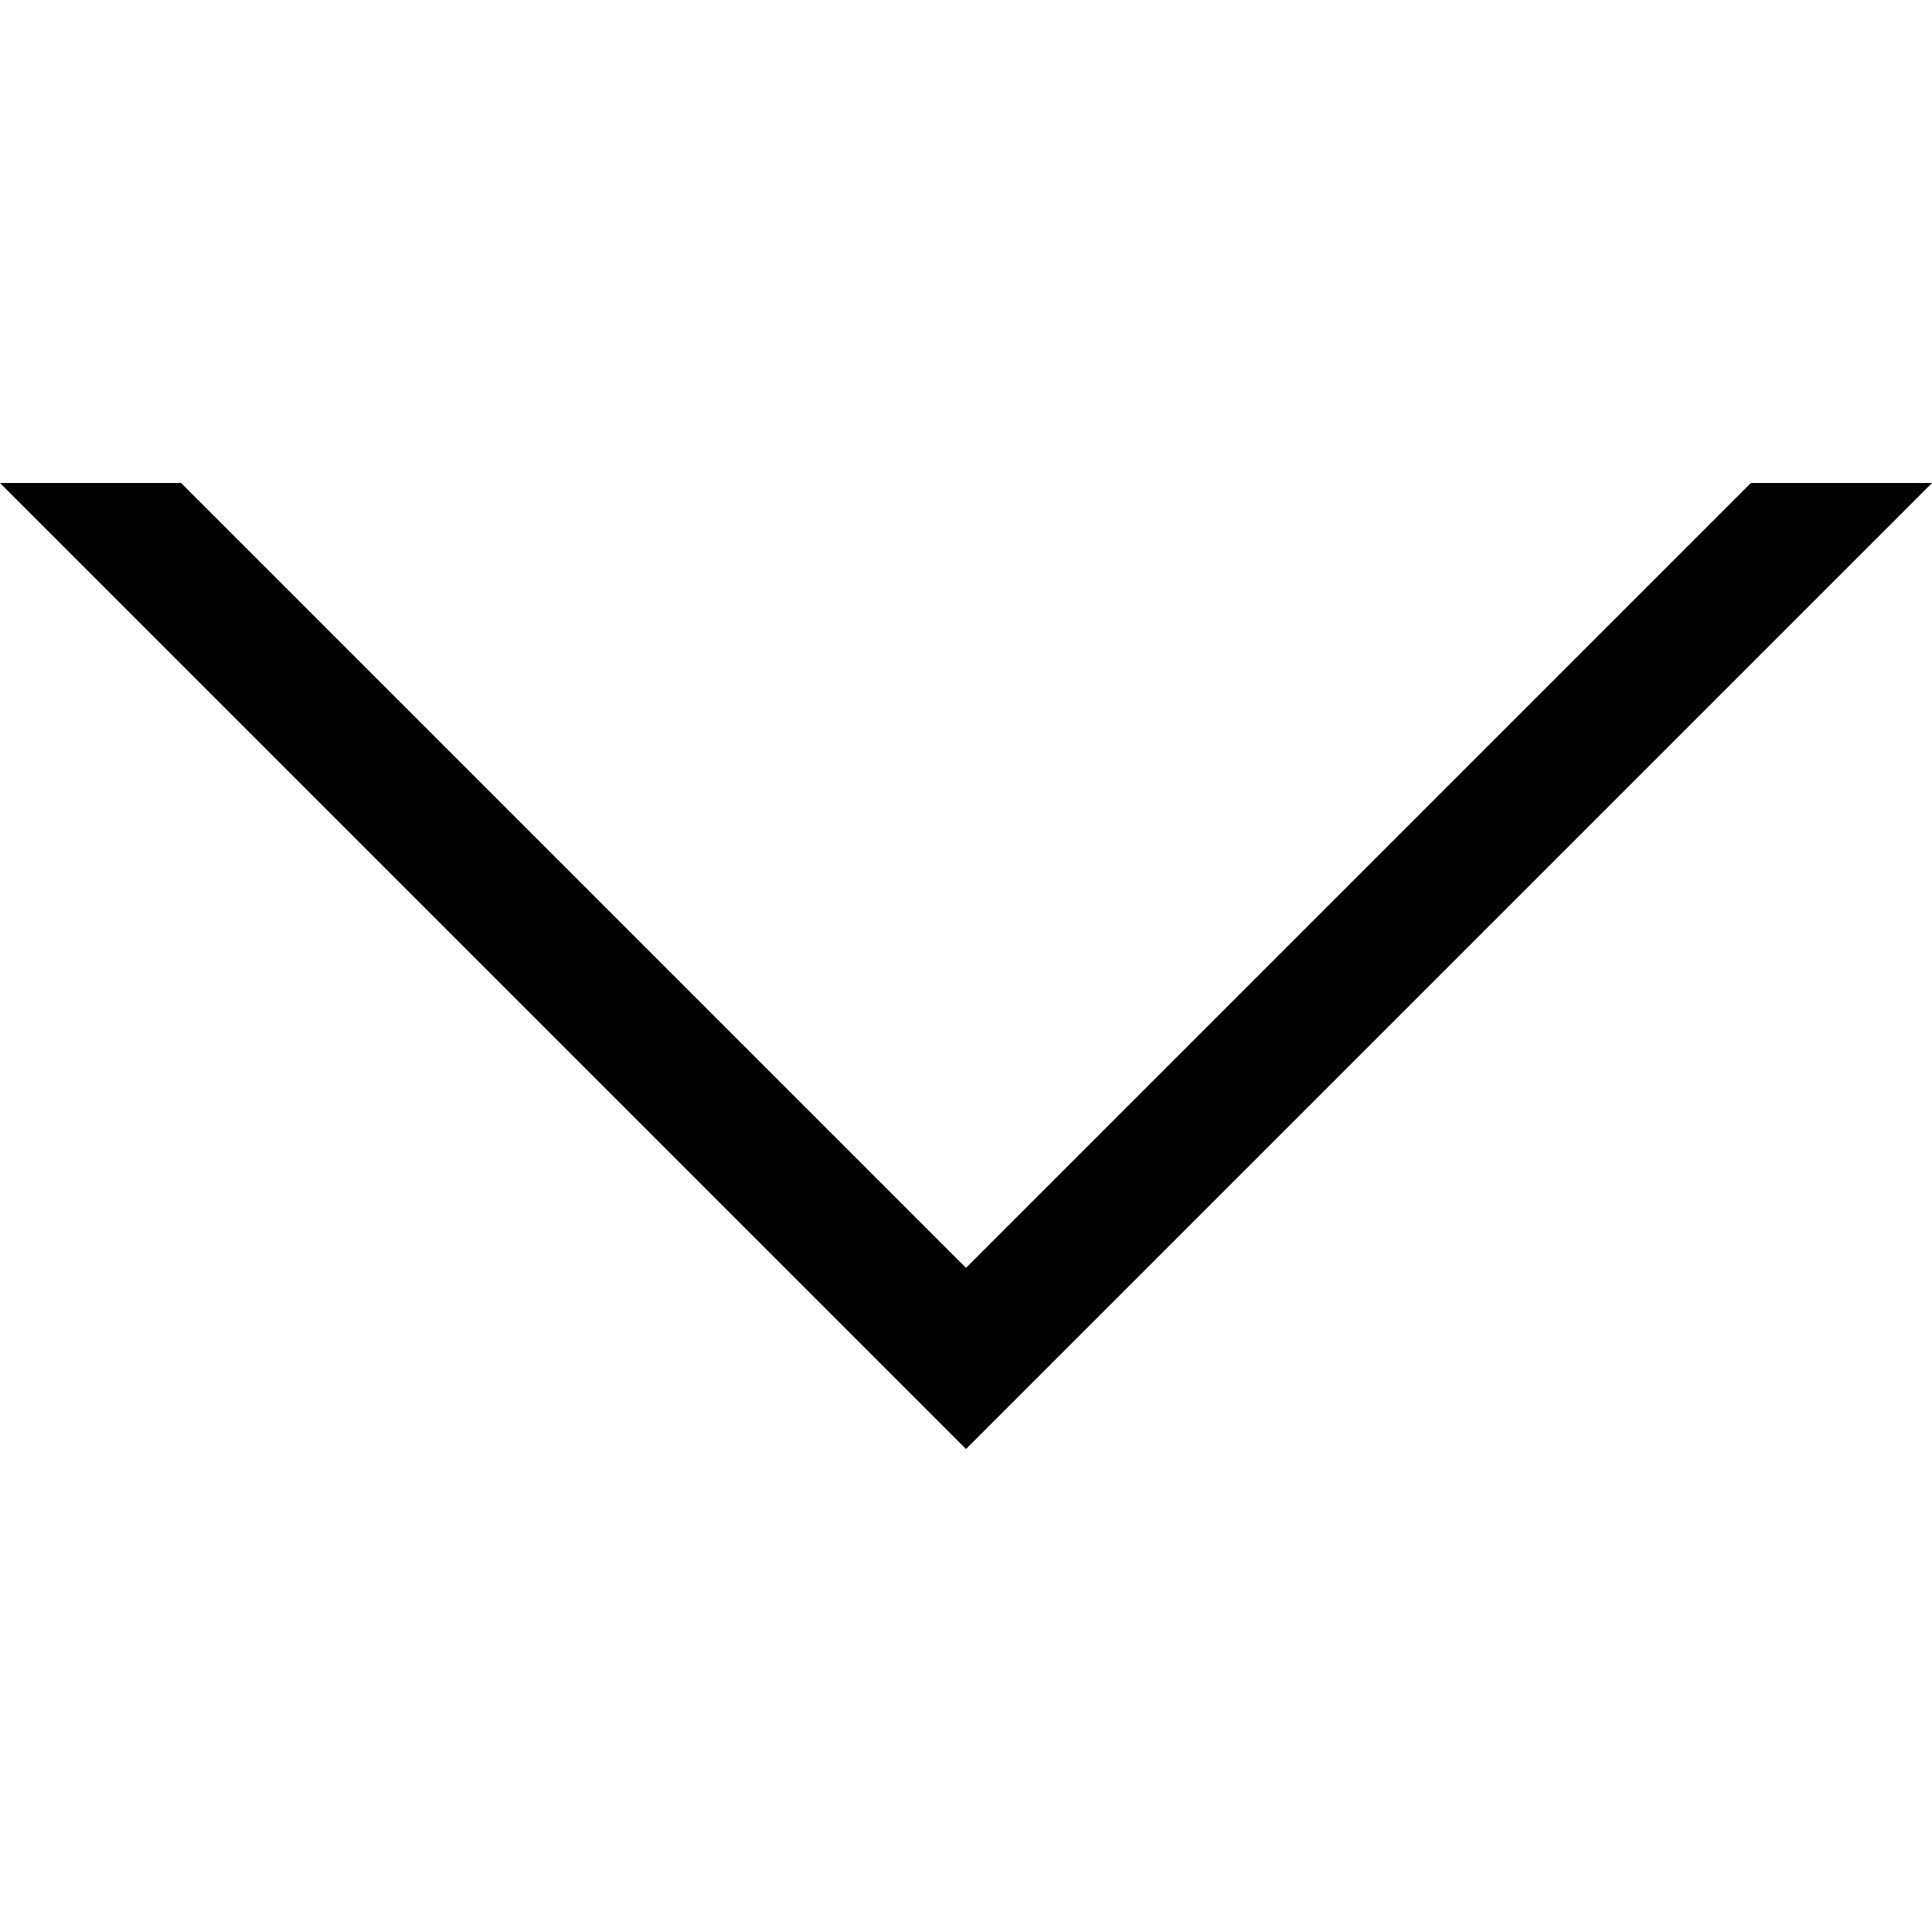
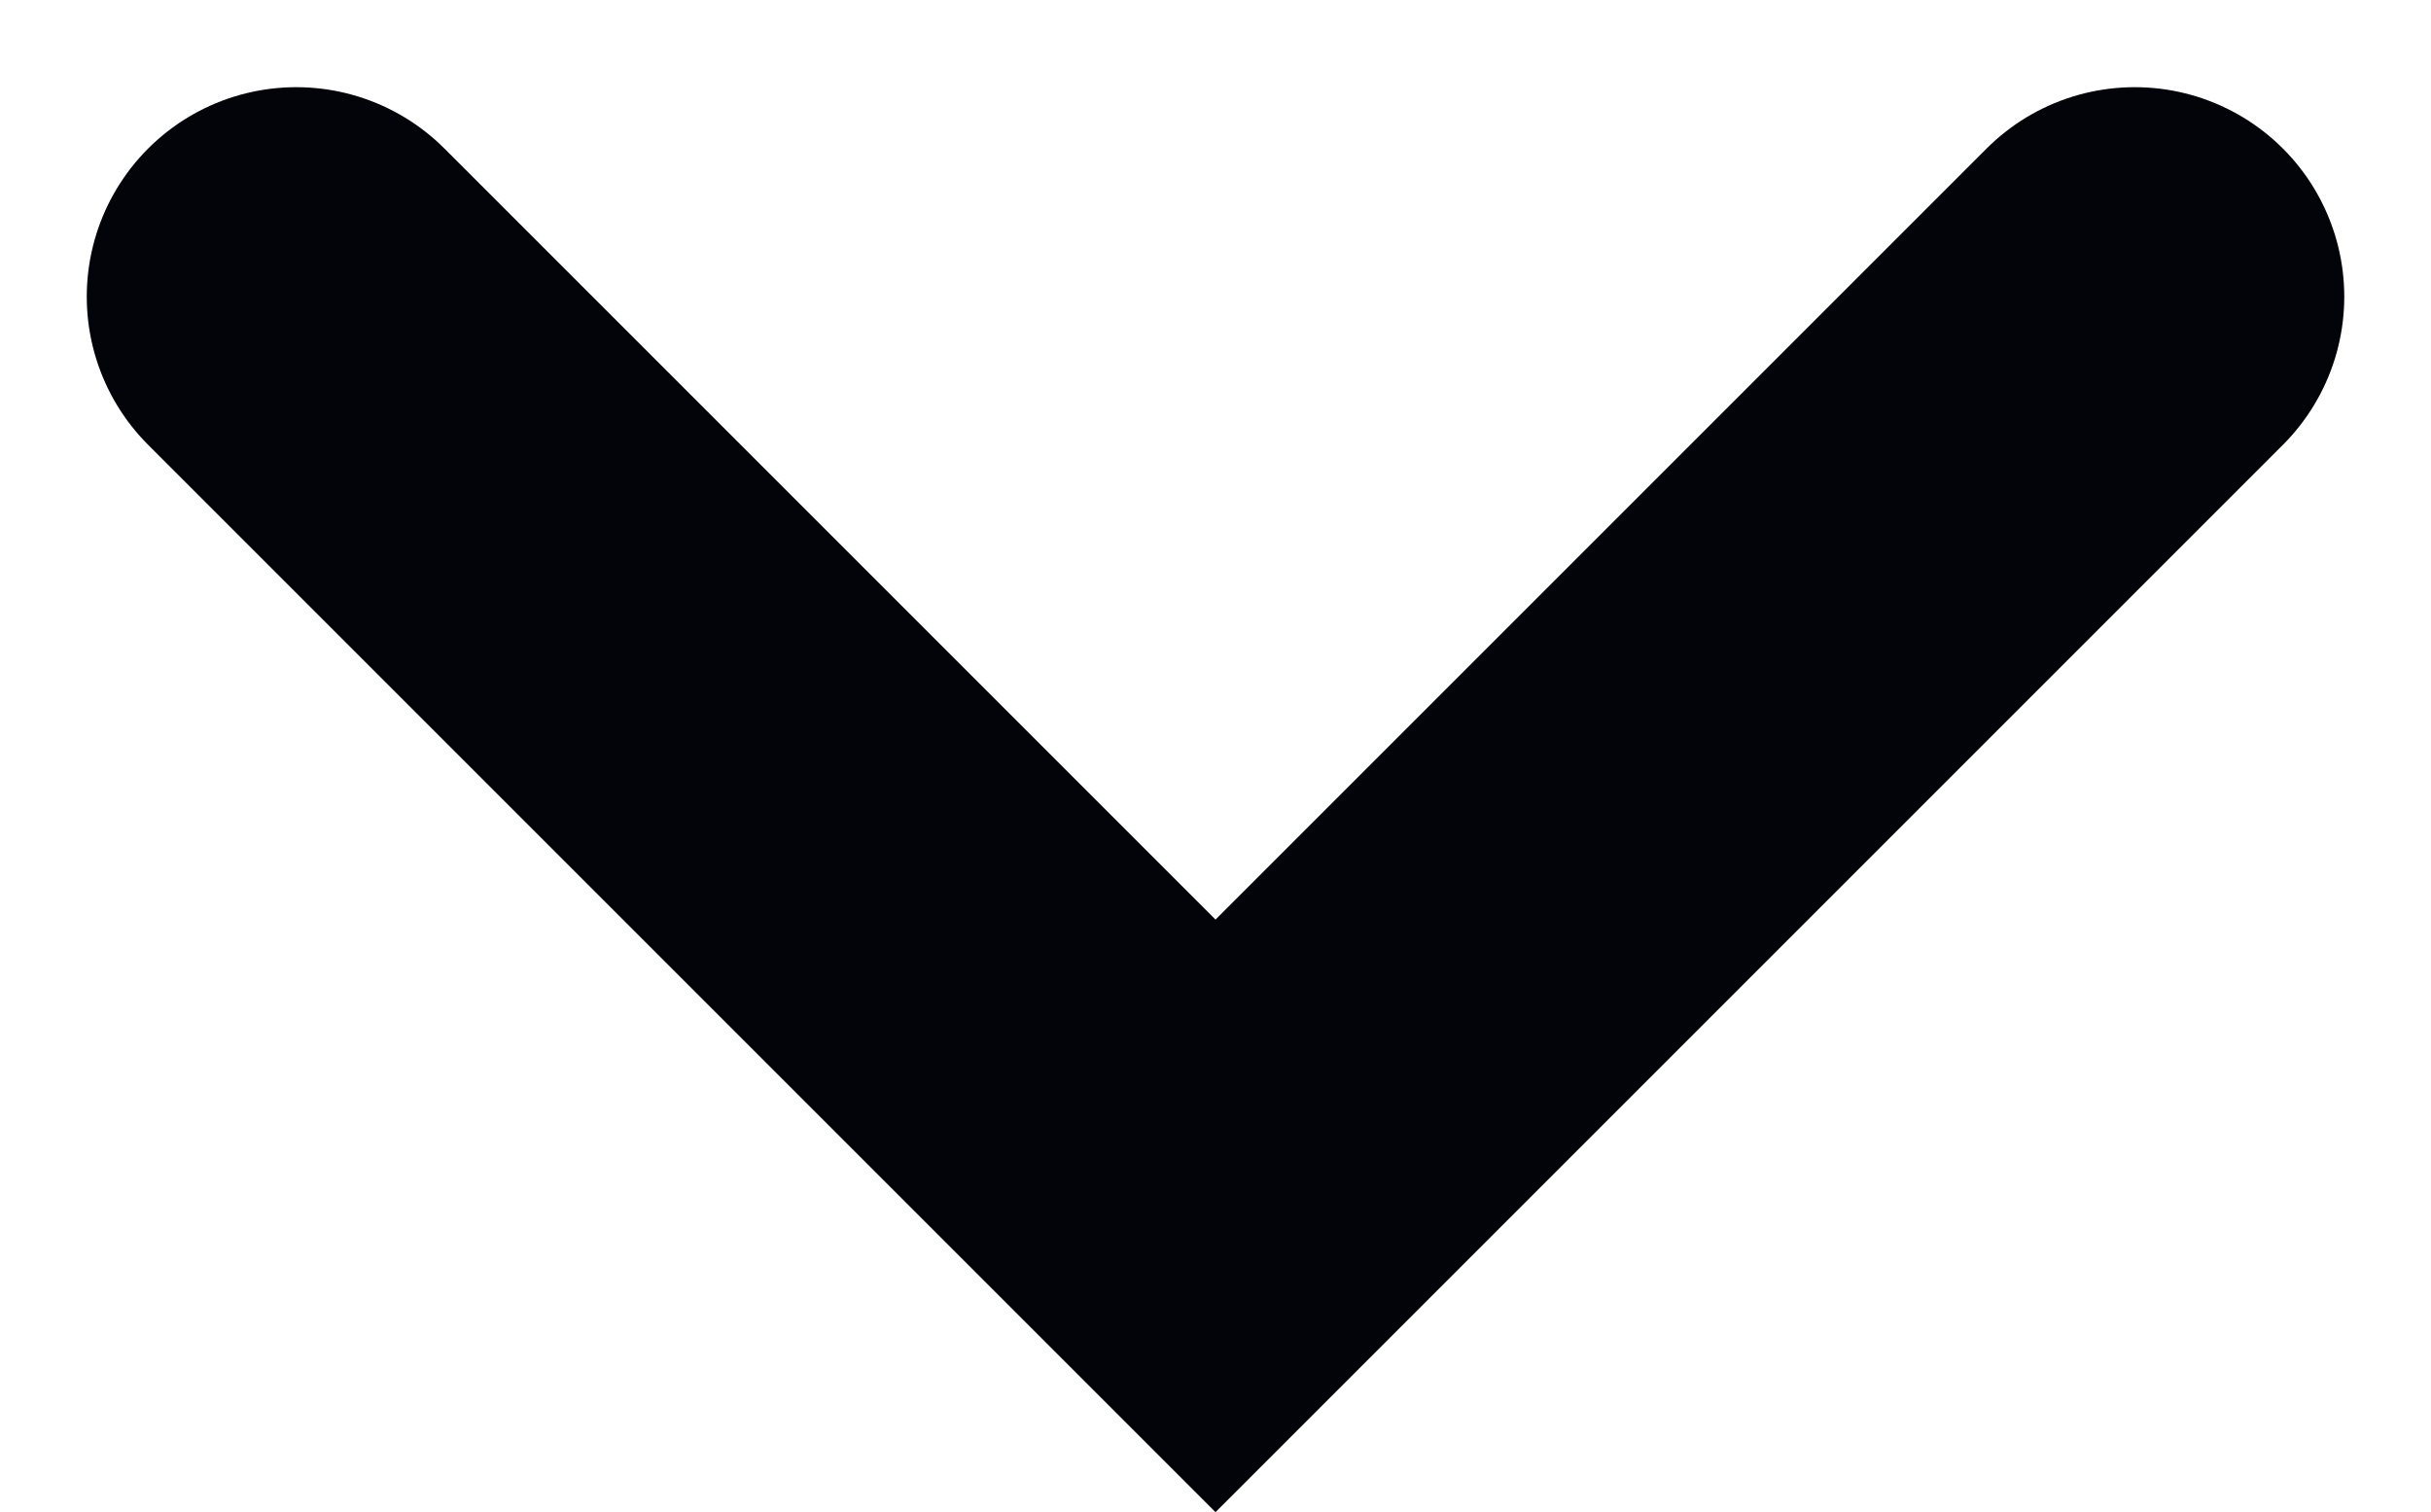
- <svg xmlns="http://www.w3.org/2000/svg" viewBox="0 0 551.13 551.13" preserveAspectRatio="none" fill="currentColor">
-   <path d="M275.565 361.679L51.668 137.783H0l275.565 275.565L551.13 137.783h-51.668z" />
+ <svg xmlns="http://www.w3.org/2000/svg" width="17.404" height="10.823" viewBox="0 0 17.404 10.823">
+   <path id="Path_19091" data-name="Path 19091" d="M4501.422-2575.9l6.581-6.581,6.581,6.581" transform="translate(4516.705 -2573.776) rotate(180)" fill="none" stroke="#03040a" stroke-linecap="round" stroke-width="3" />
</svg>
